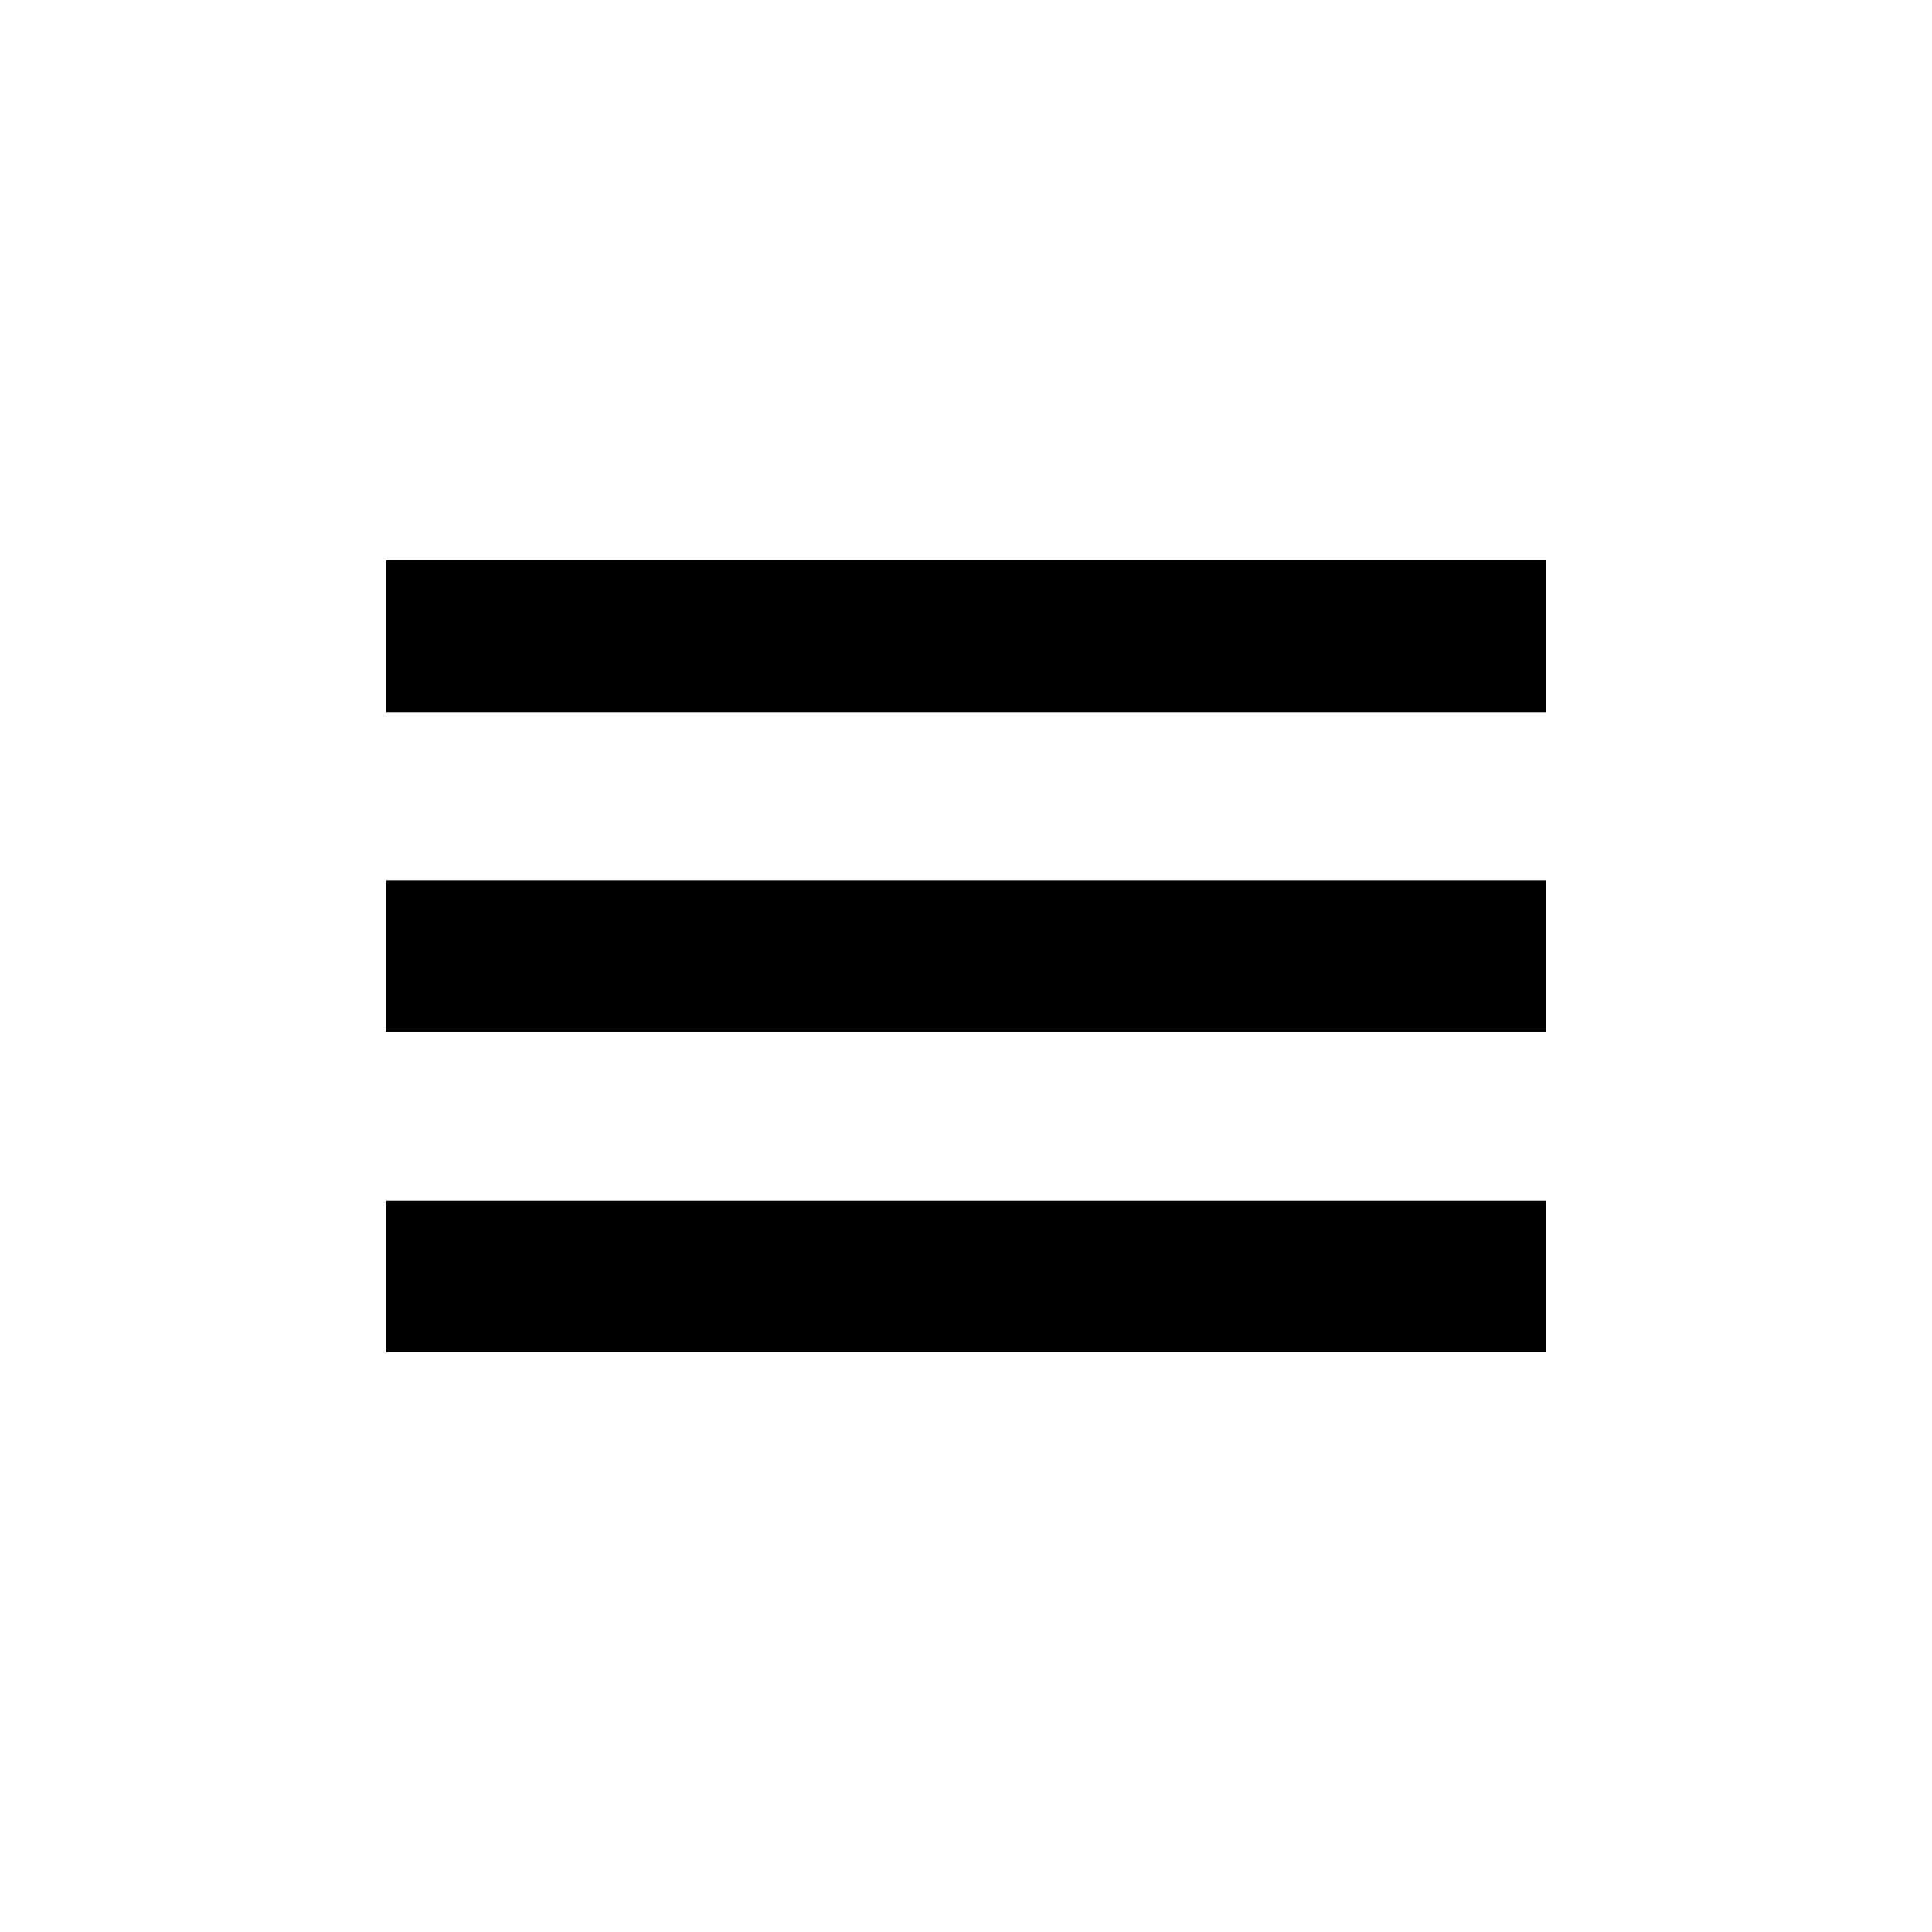
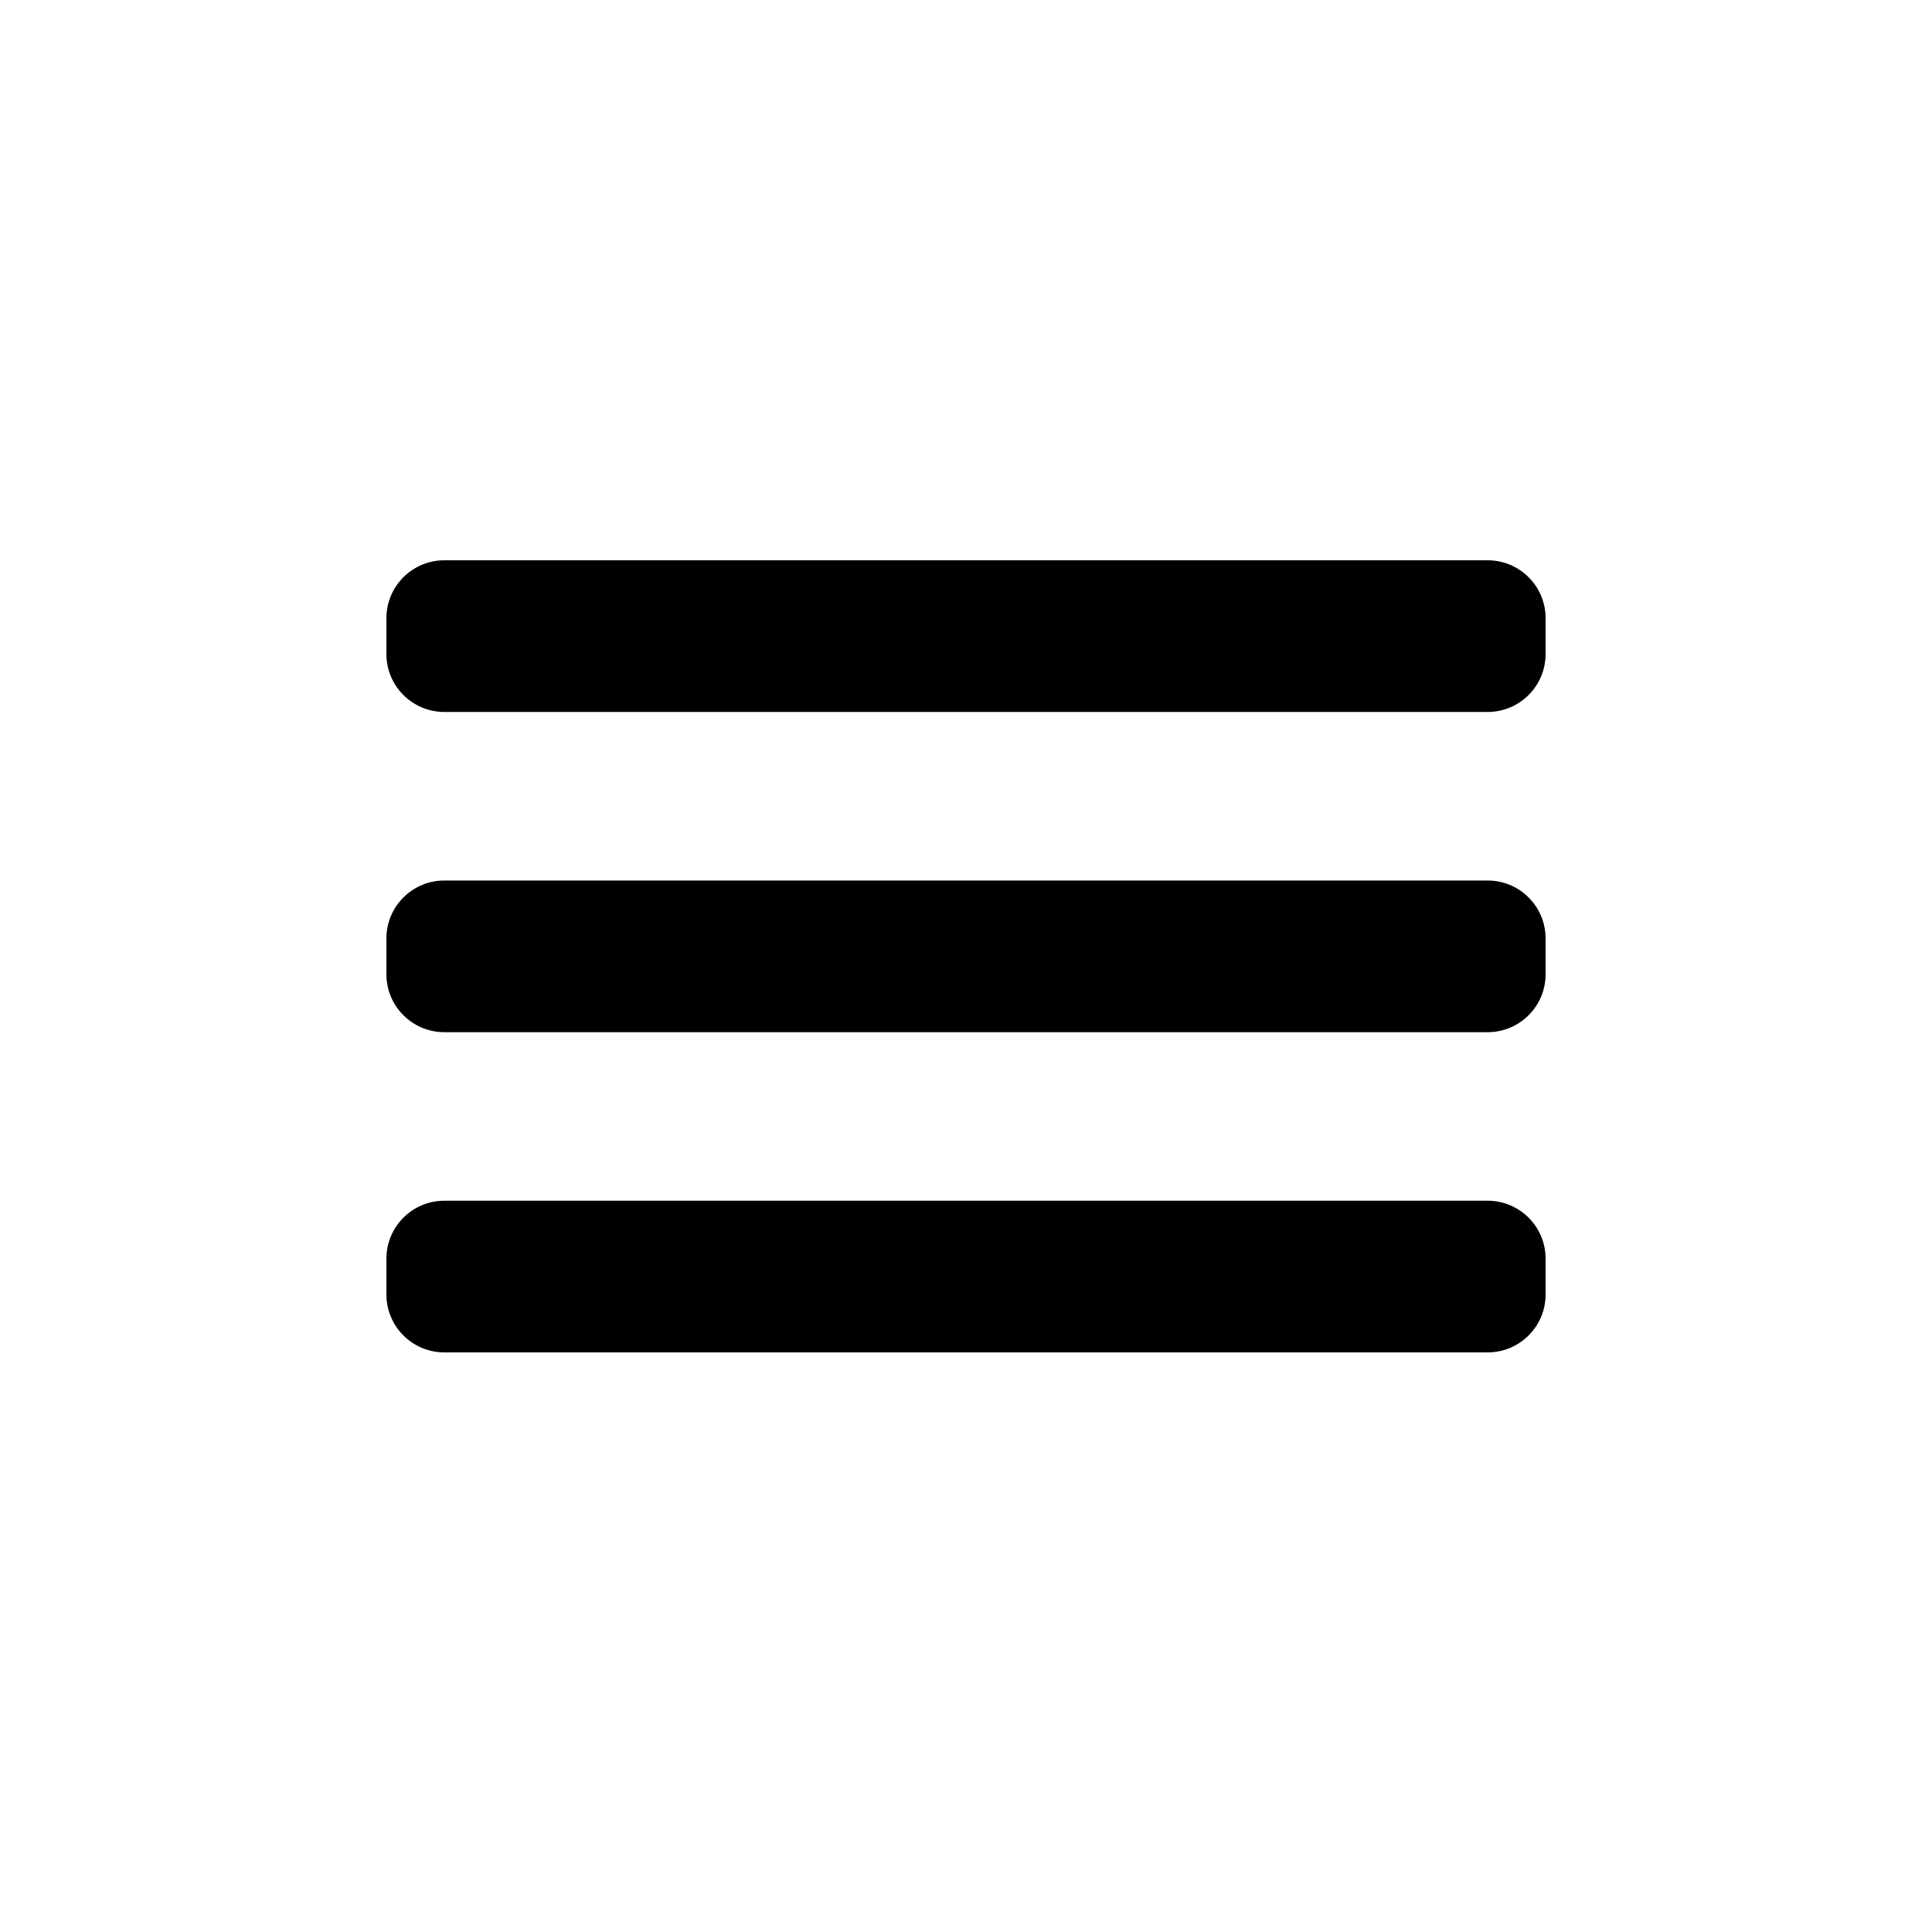
<svg xmlns="http://www.w3.org/2000/svg" width="100" height="100" viewBox="0 0 100 100" fill="none">
-   <rect class="top" x="20" y="29" width="60" height="7.851" fill="currentColor" />
-   <rect class="middle" x="20" y="45.575" width="60" height="7.851" fill="currentColor" />
-   <rect class="bottom" x="20" y="62.149" width="60" height="7.851" fill="currentColor" />
+   <rect class="top" x="20" y="29" width="60" height="7.851" rx="3" fill="currentColor" />
+   <rect class="middle" x="20" y="45.575" width="60" height="7.851" rx="3" fill="currentColor" />
+   <rect class="bottom" x="20" y="62.149" width="60" height="7.851" rx="3" fill="currentColor" />
</svg>
